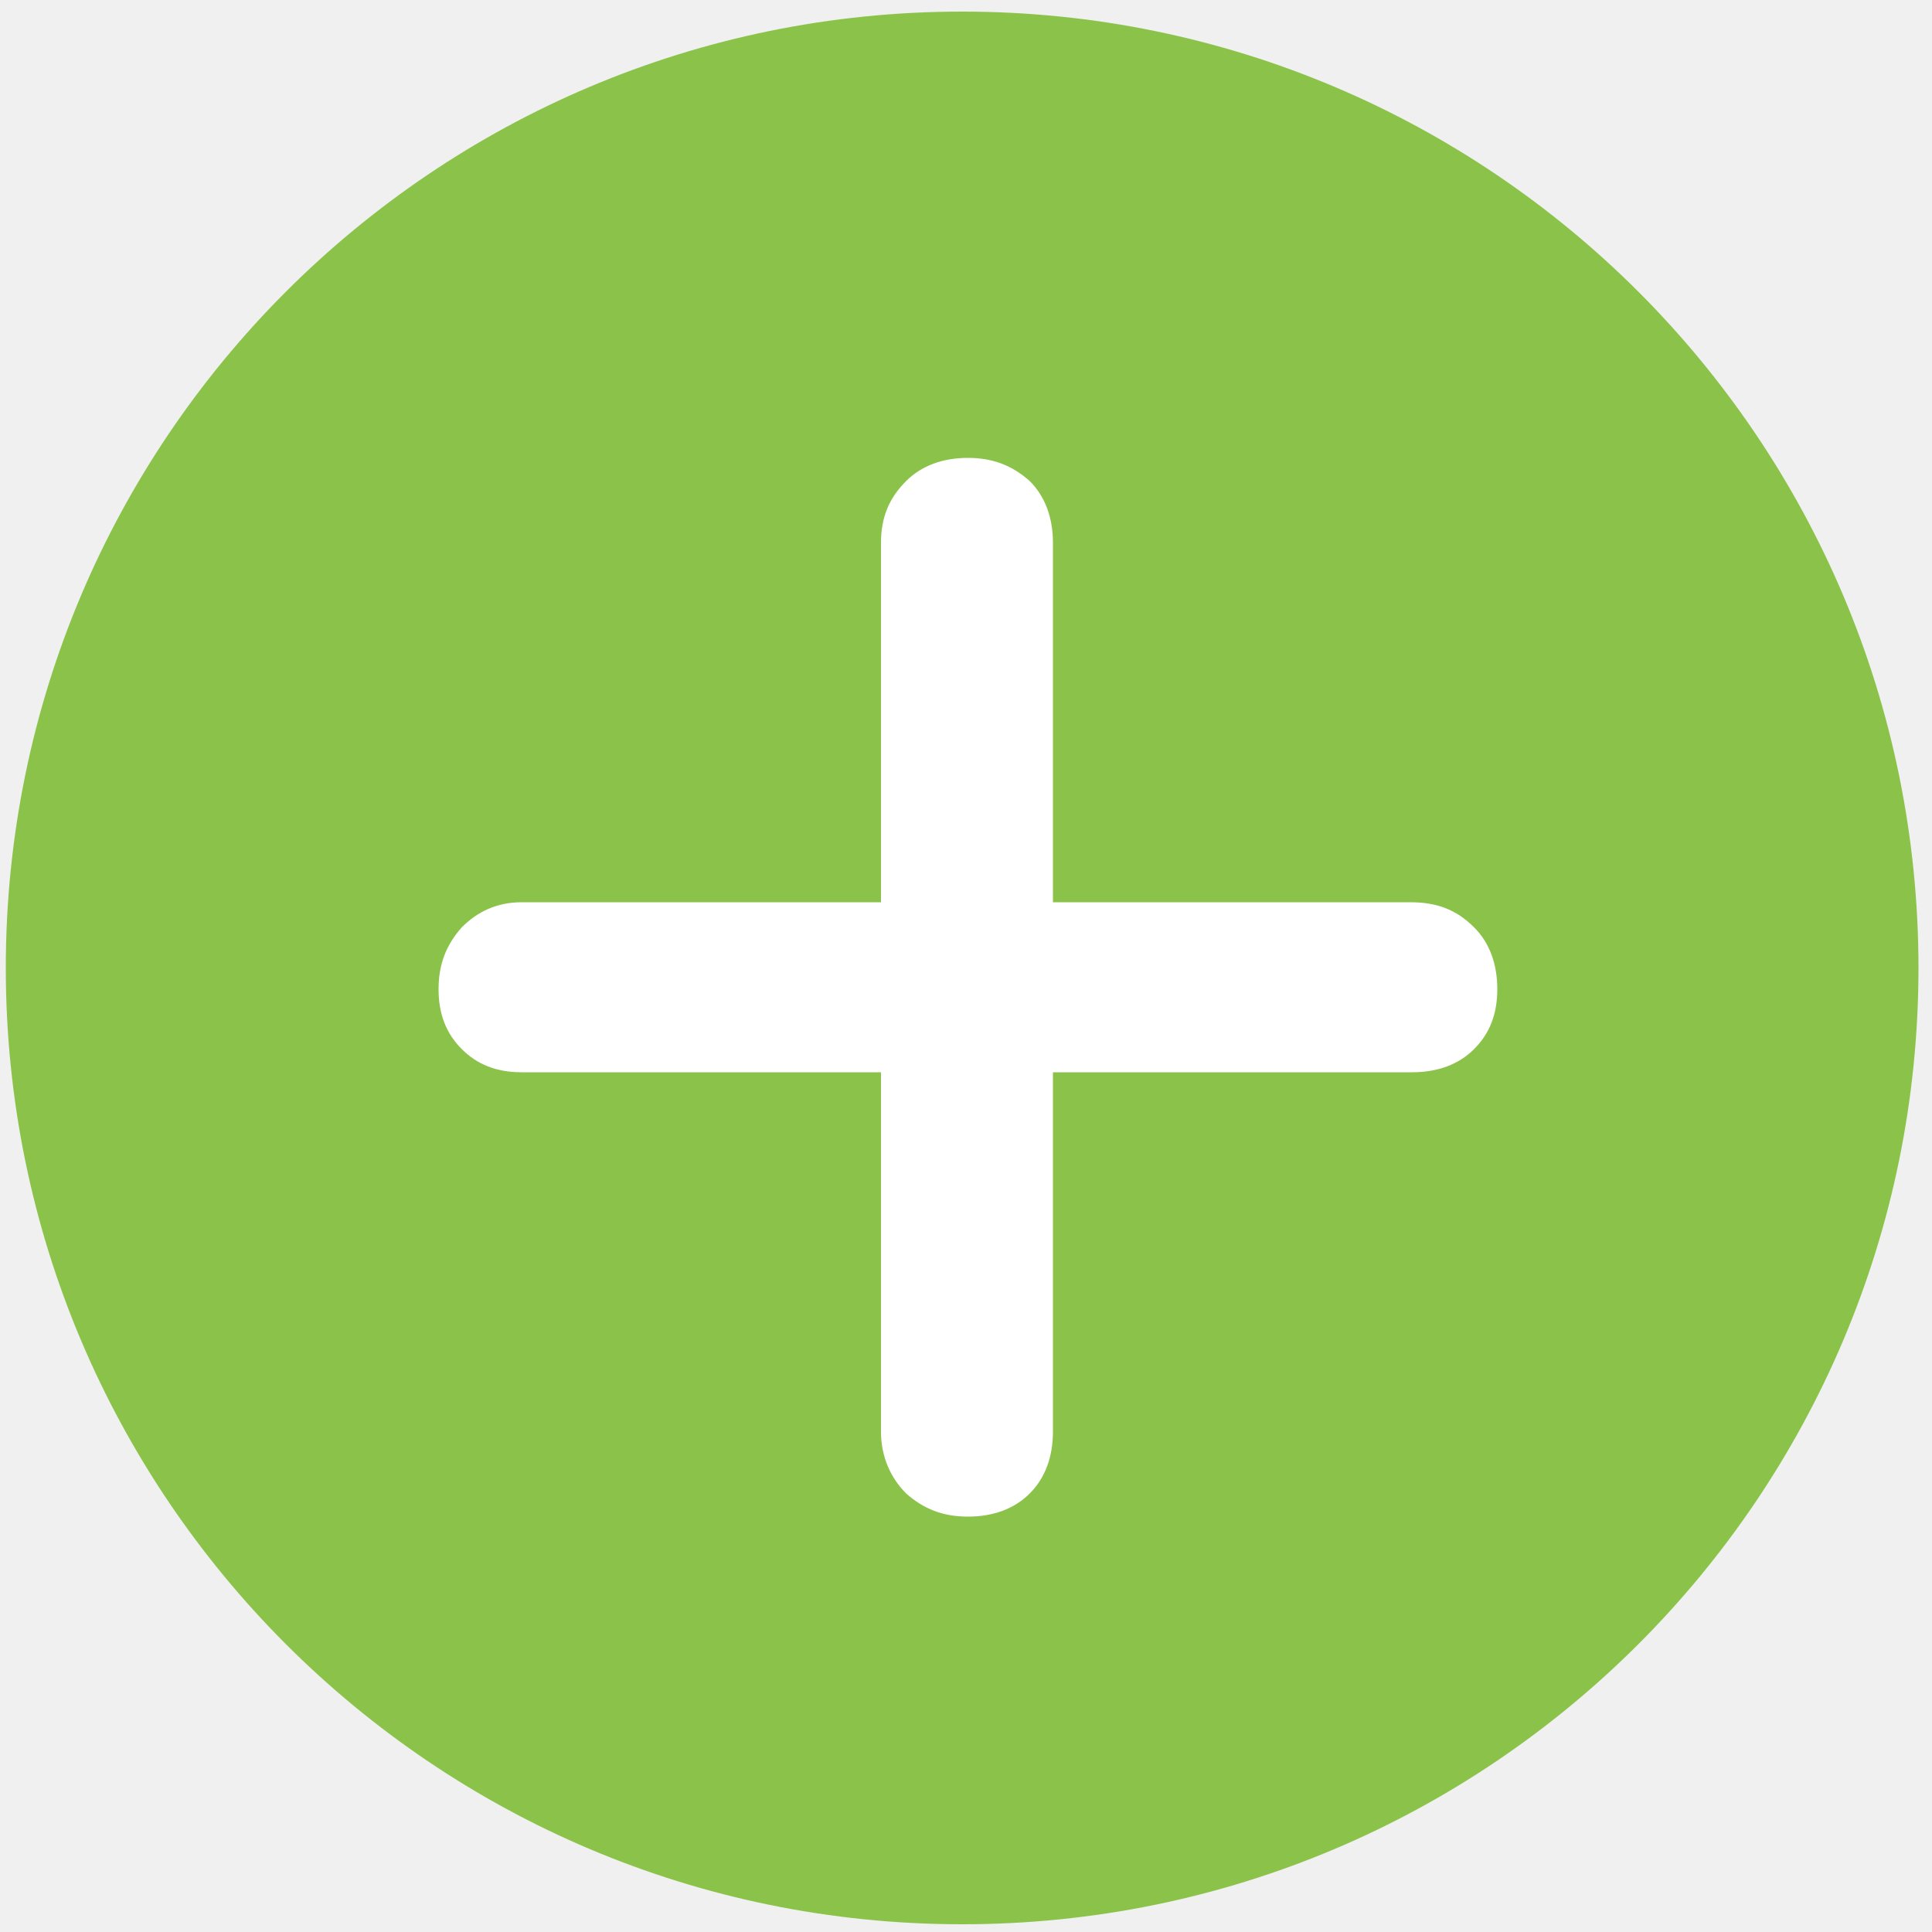
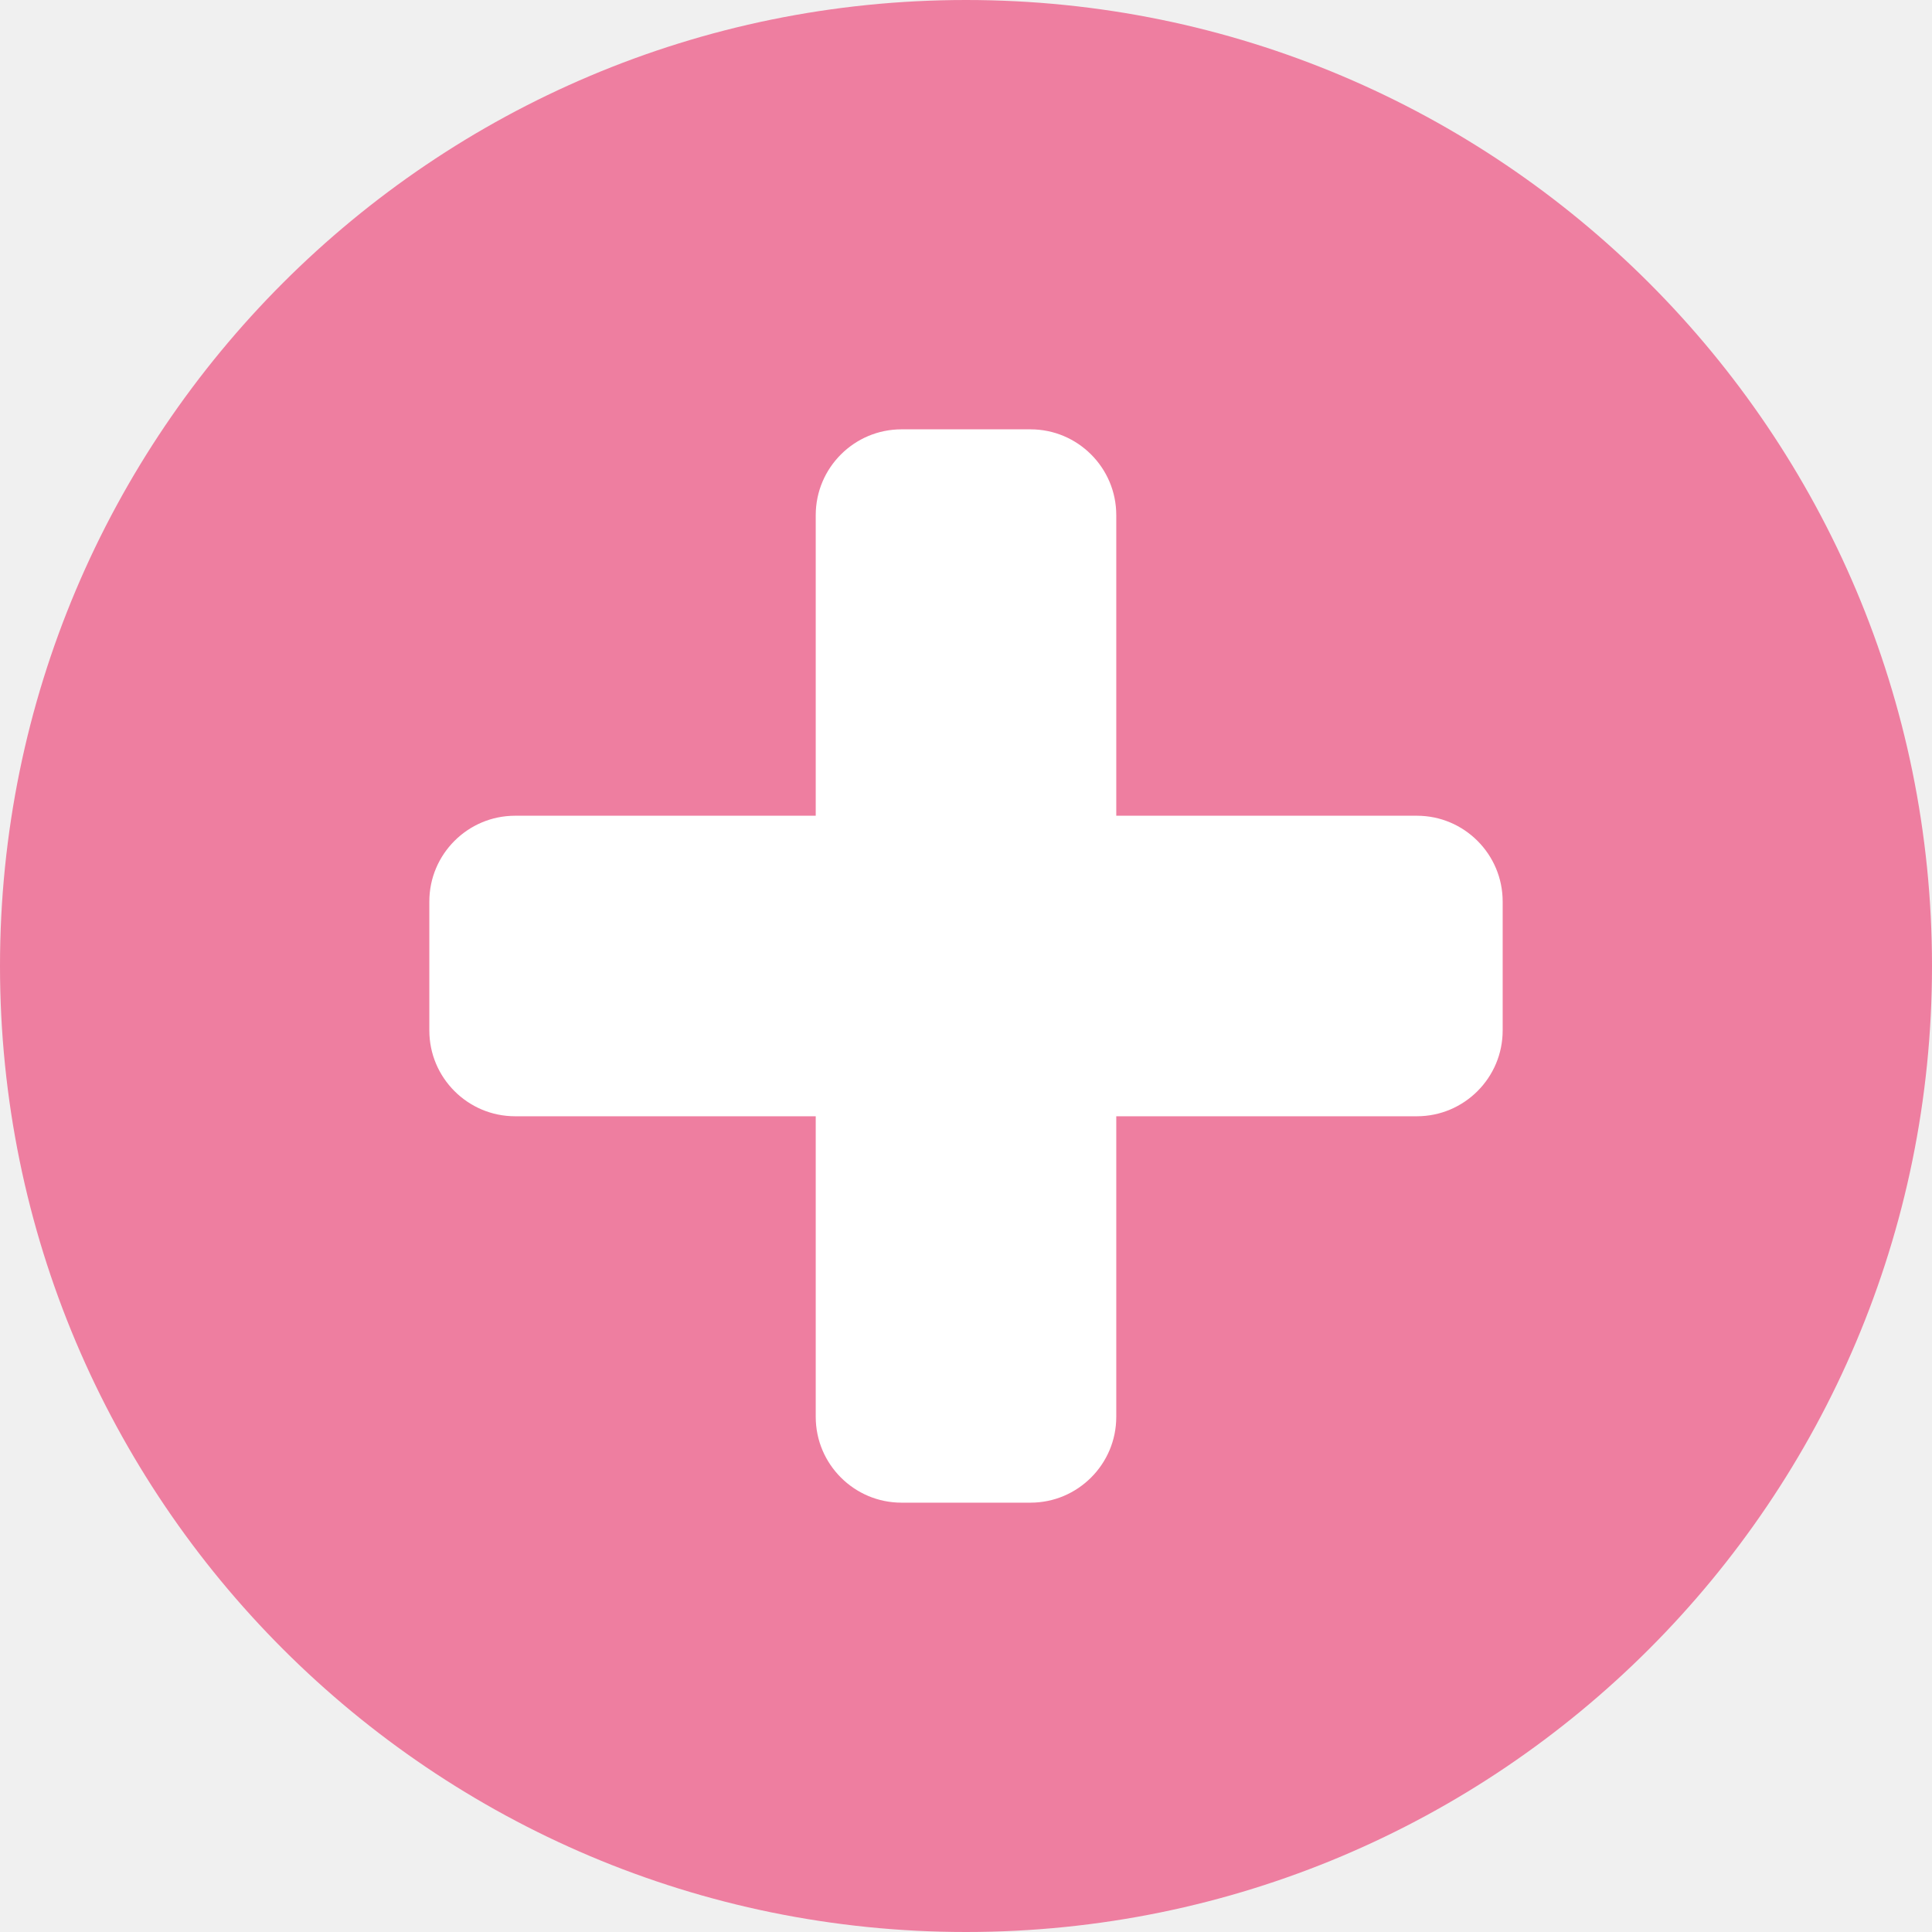
- <svg xmlns="http://www.w3.org/2000/svg" viewBox="0 0 100 100">
-   <ellipse cx="49.8" cy="50.1" rx="49.5" ry="49.5" style="fill:#8bc34a" />
-   <path d="M76.3 48c.8.8 1.2 1.9 1.2 3.2s-.4 2.3-1.2 3.1c-.8.8-1.9 1.2-3.2 1.2H54.5v18.6c0 1.3-.4 2.4-1.2 3.2-.8.8-1.9 1.2-3.2 1.2s-2.3-.4-3.2-1.2c-.8-.8-1.3-1.9-1.3-3.2V55.5H27c-1.3 0-2.3-.4-3.1-1.2-.8-.8-1.2-1.8-1.2-3.1s.4-2.3 1.2-3.2c.8-.8 1.8-1.3 3.1-1.3h18.6V28.1c0-1.3.4-2.3 1.3-3.2.8-.8 1.9-1.2 3.2-1.2s2.3.4 3.2 1.2c.8.8 1.2 1.9 1.2 3.2v18.6H73c1.4 0 2.4.4 3.3 1.3z" style="fill:#fff" />
+ <svg xmlns="http://www.w3.org/2000/svg" id="Layer_1" data-name="Layer 1" viewBox="0 0 22.5 22.5">
+   <defs>
+     <style>.cls-1{fill:#ee7ea0;}.cls-2{fill:#fff;stroke:#ee7ea0;stroke-miterlimit:10;}</style>
+   </defs>
+   <circle class="cls-1" cx="11.25" cy="11.25" r="11.25" />
+   <path class="cls-2" d="M17.25,9.75h-3v-3a1.5,1.5,0,0,0-1.5-1.5h-1.5a1.5,1.5,0,0,0-1.5,1.5v3h-3a1.5,1.5,0,0,0-1.5,1.5v1.5a1.5,1.5,0,0,0,1.5,1.5h3v3a1.5,1.5,0,0,0,1.5,1.5h1.5a1.5,1.5,0,0,0,1.5-1.5v-3h3a1.5,1.5,0,0,0,1.5-1.5v-1.5A1.5,1.5,0,0,0,17.25,9.75Z" transform="translate(-0.75 -0.75)" />
</svg>
